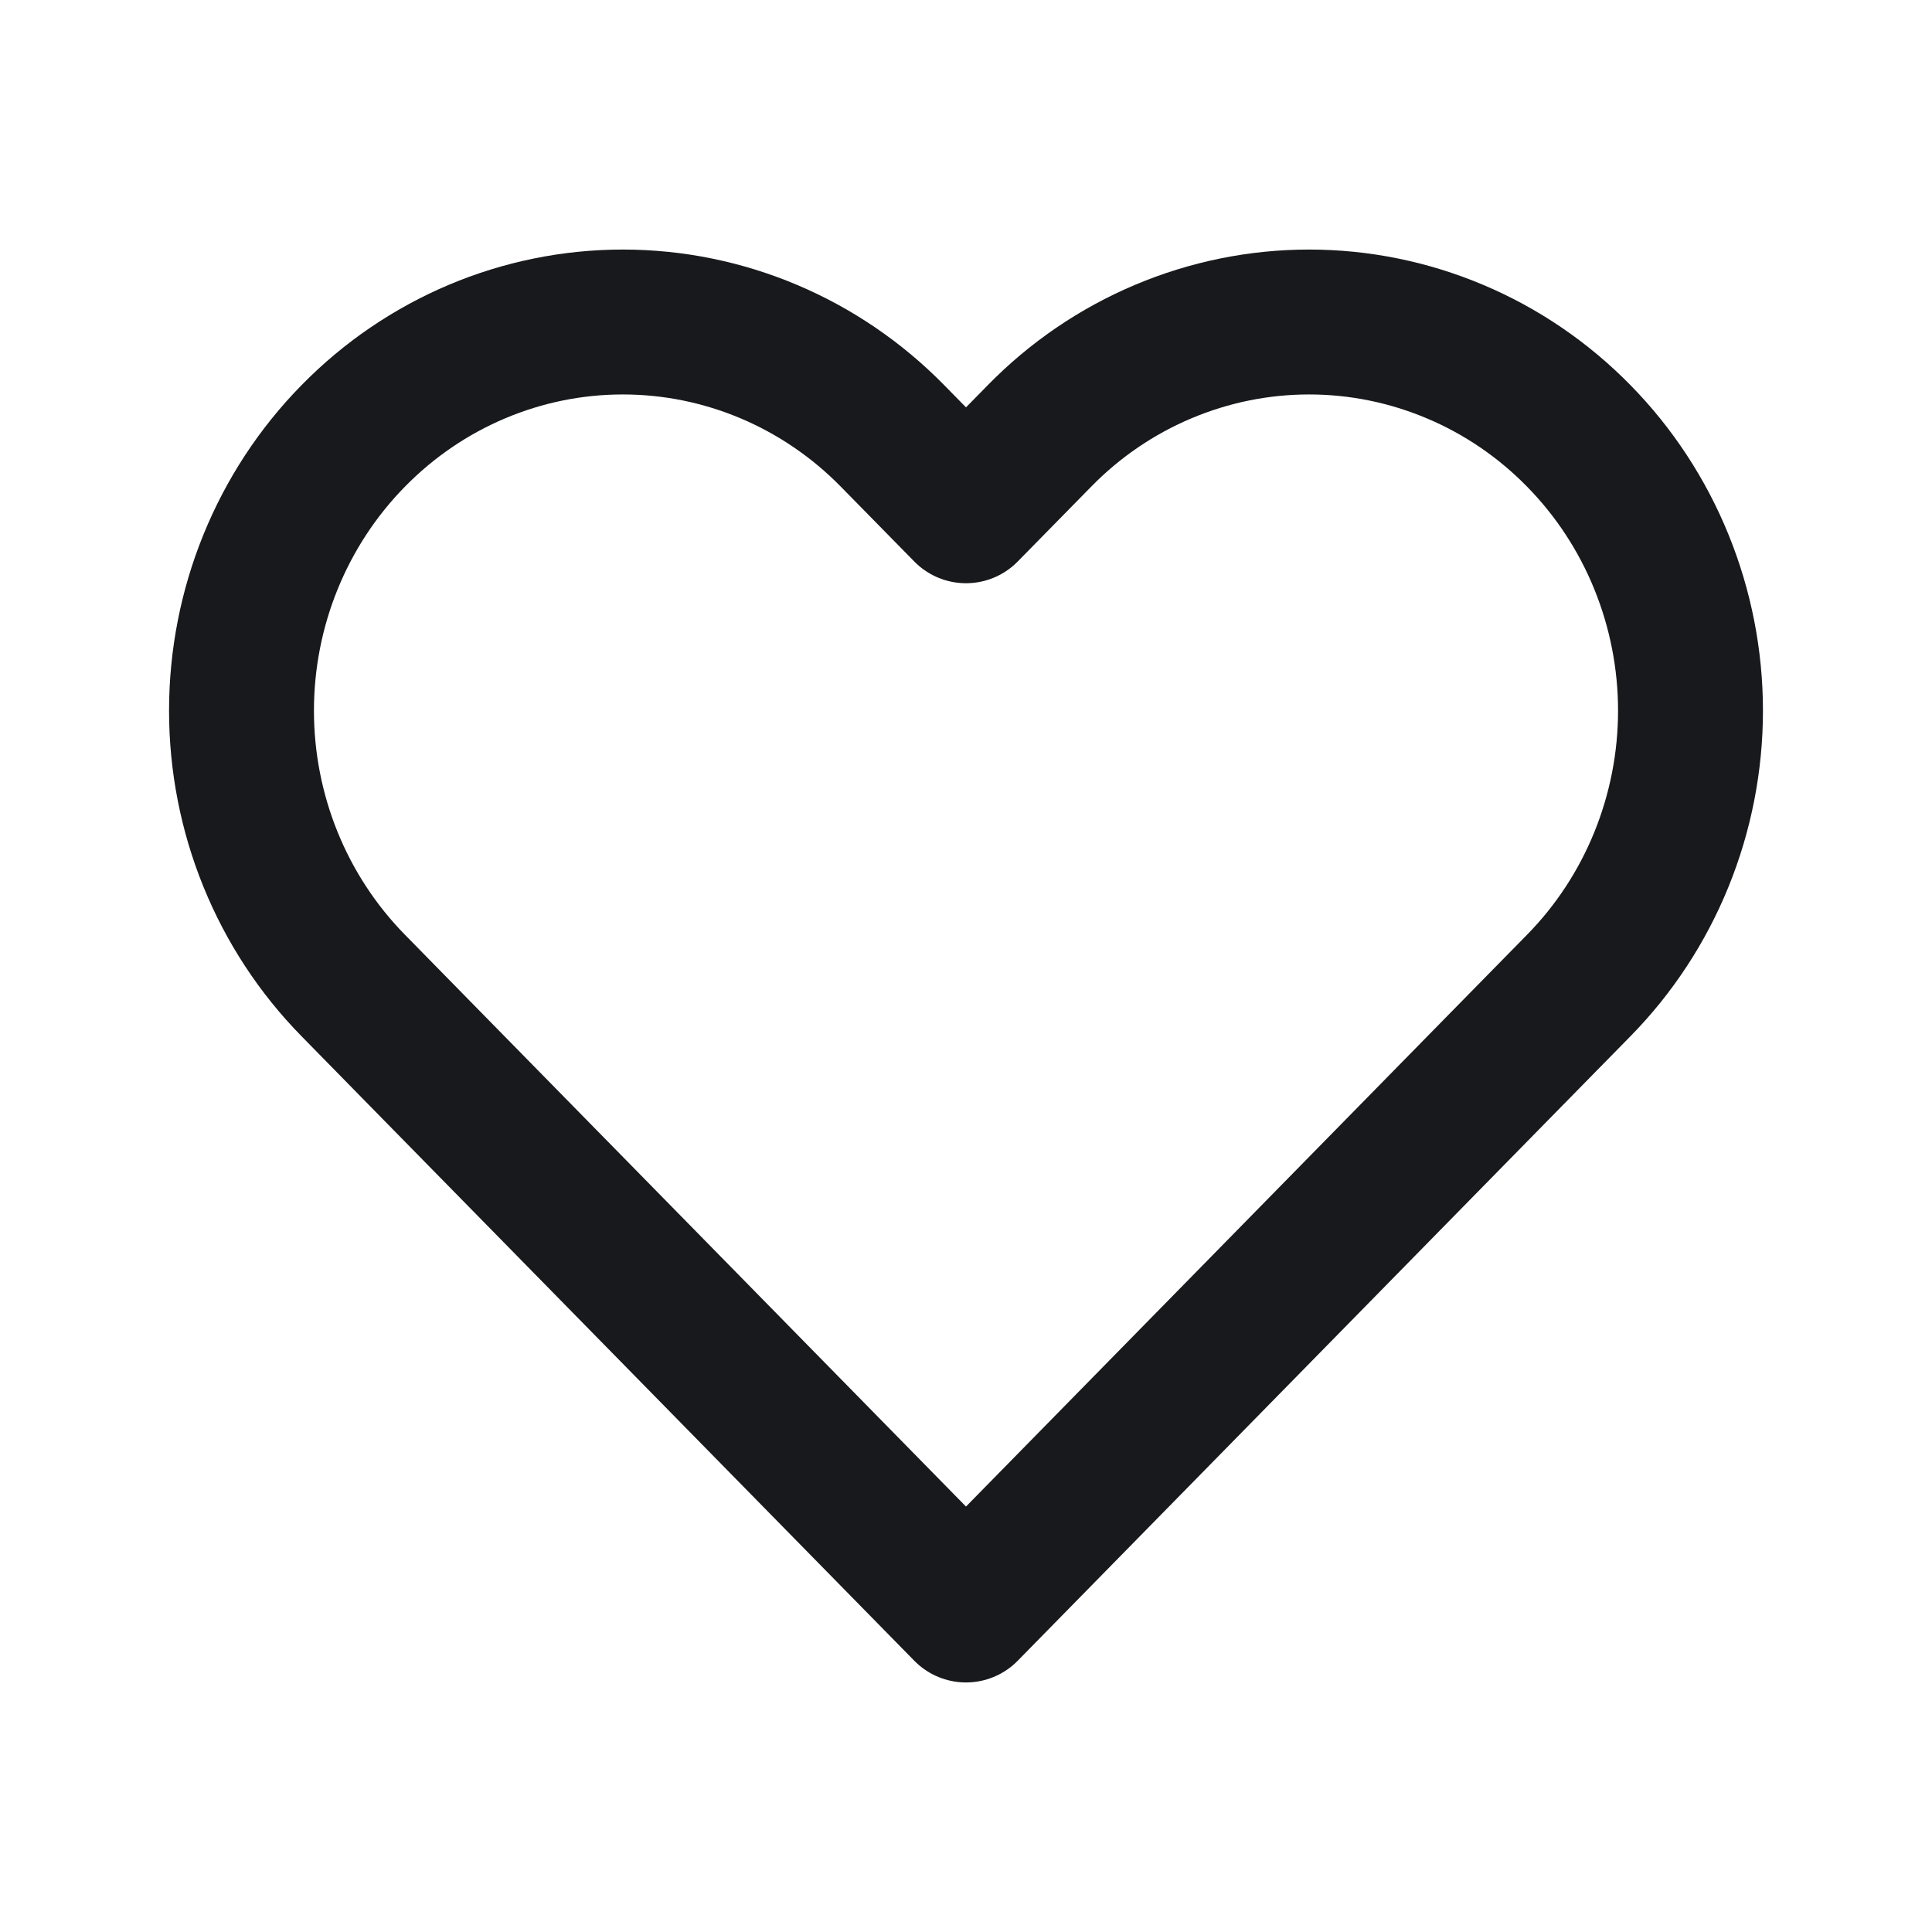
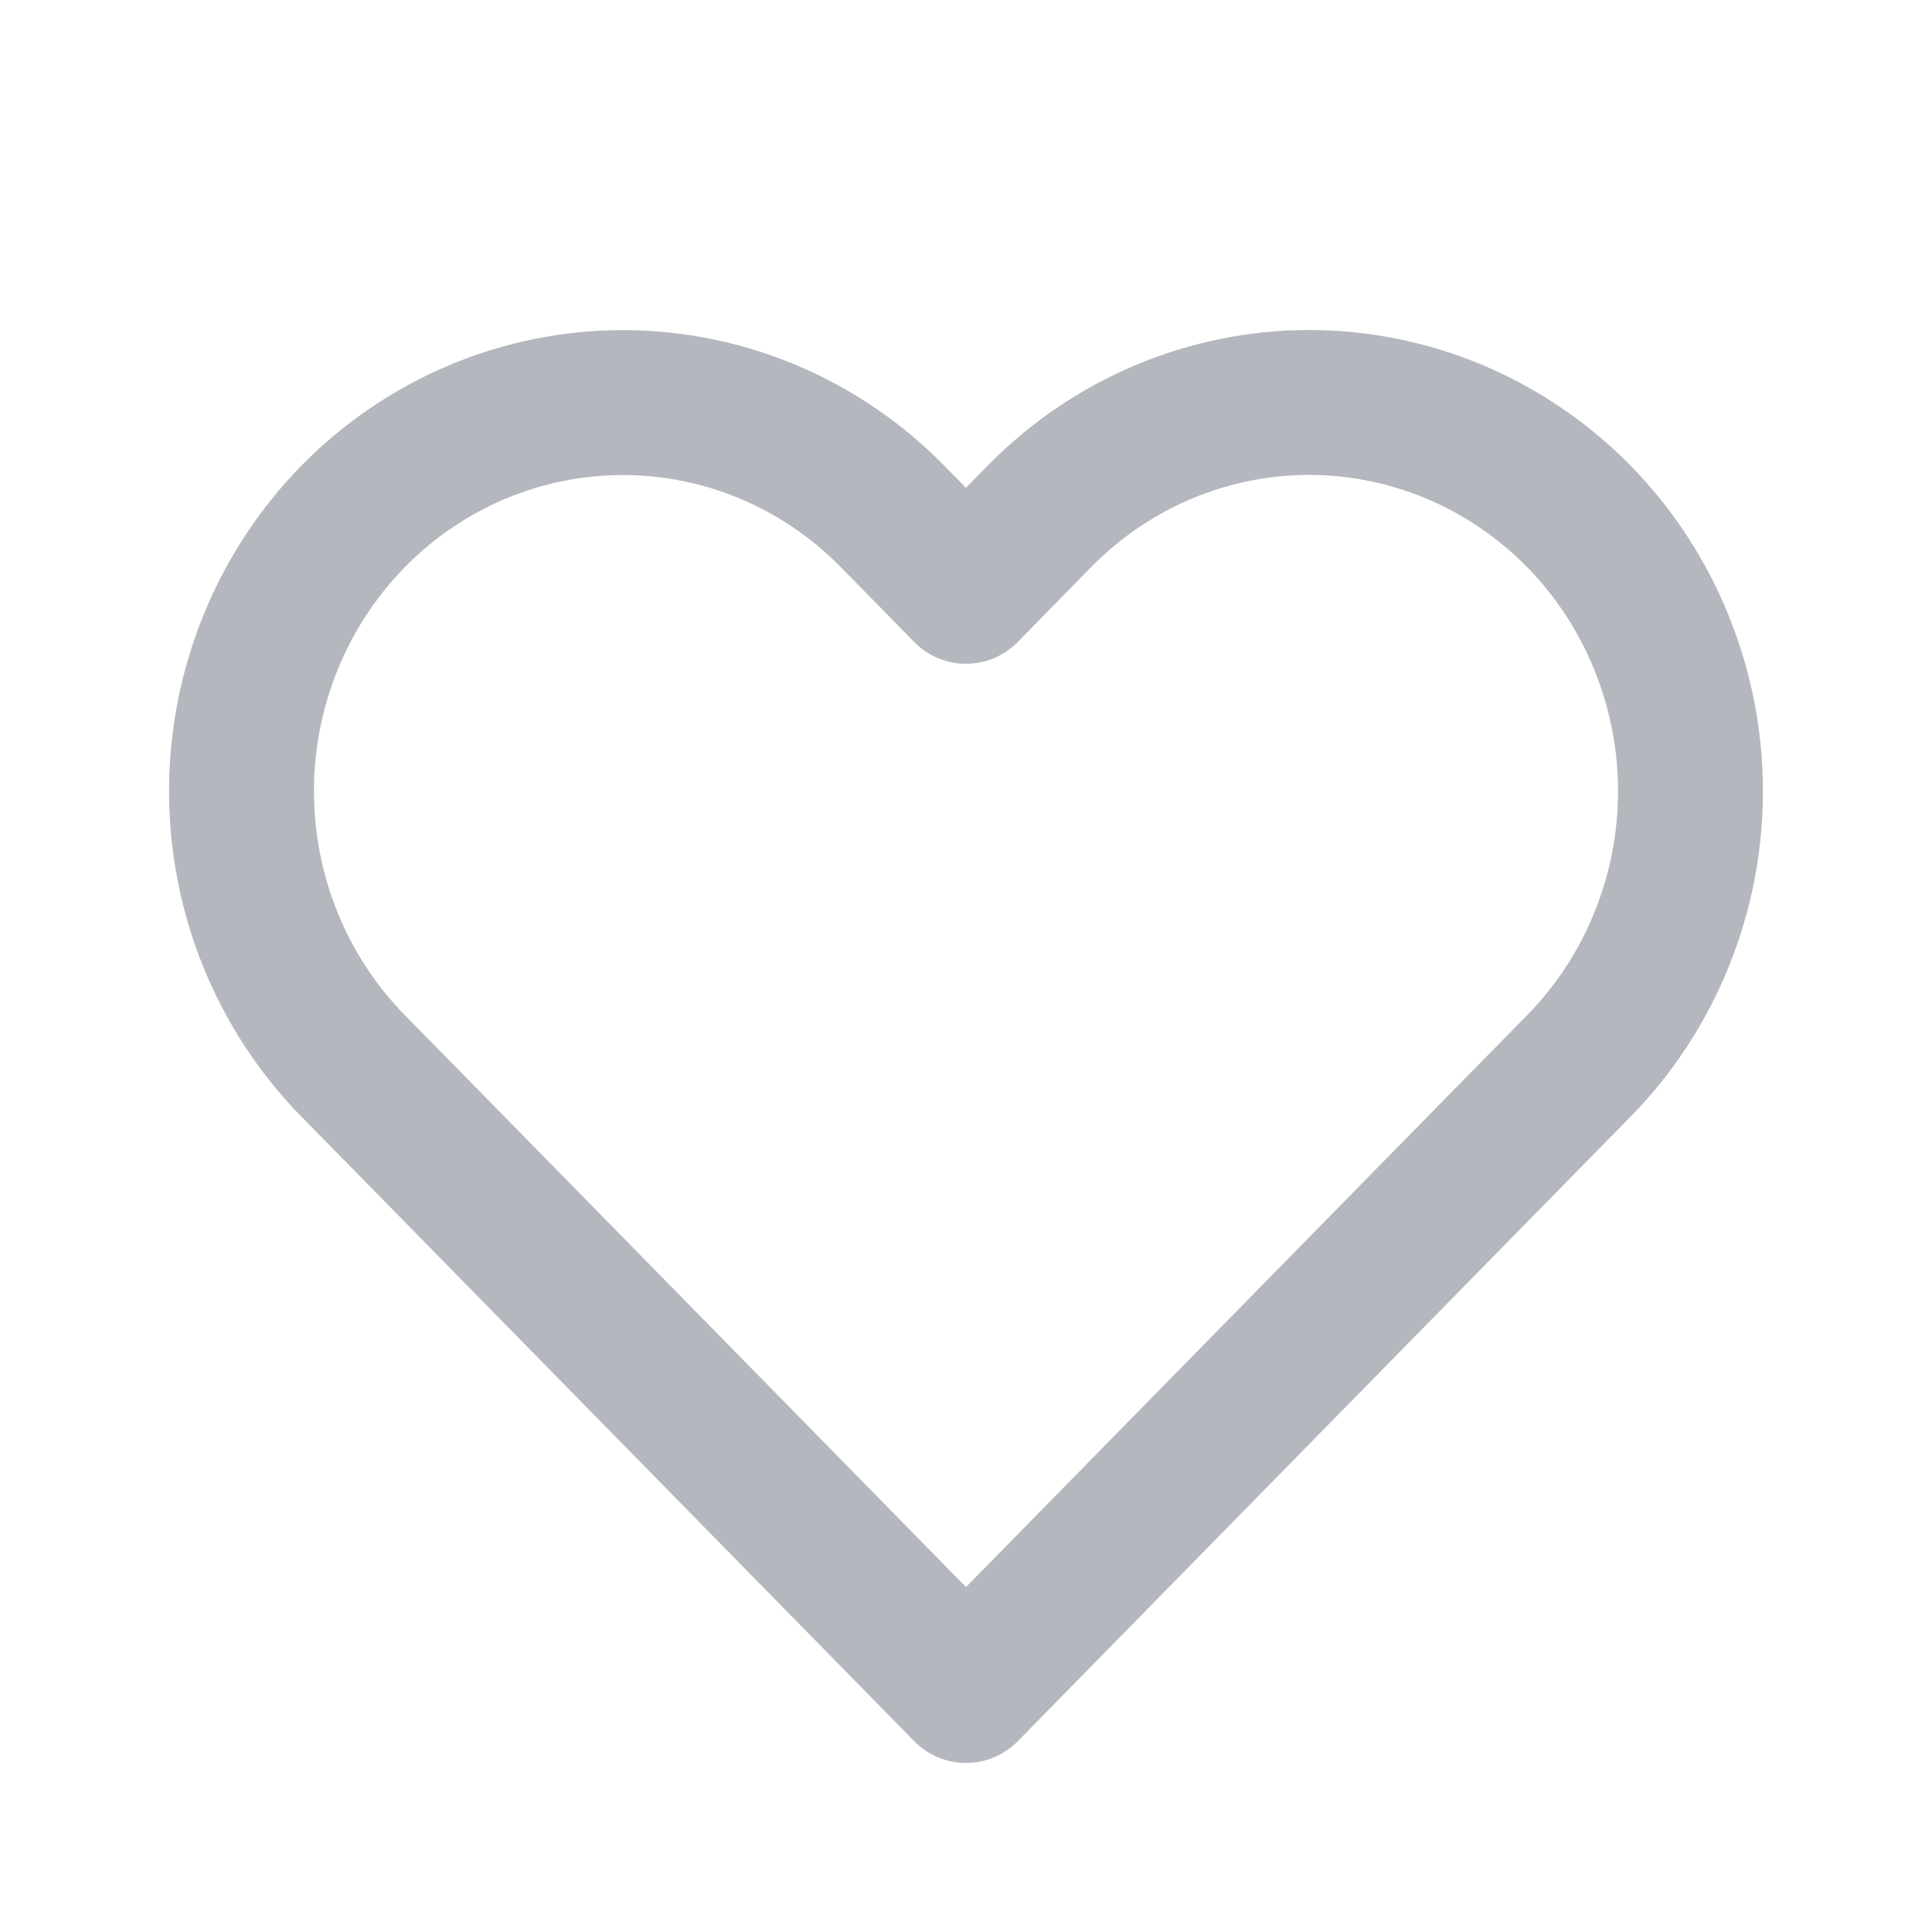
- <svg xmlns="http://www.w3.org/2000/svg" width="24" height="24" viewBox="0 0 24 24" fill="none">
-   <path d="M19.612 5.415C19.172 4.966 18.65 4.61 18.075 4.368C17.5 4.125 16.884 4 16.262 4C15.64 4 15.024 4.125 14.449 4.368C13.875 4.61 13.352 4.966 12.913 5.415L12 6.345L11.087 5.415C10.199 4.509 8.994 4 7.737 4C6.481 4 5.276 4.509 4.388 5.415C3.499 6.32 3 7.548 3 8.828C3 10.109 3.499 11.337 4.388 12.242L5.3 13.172L12 20L18.699 13.172L19.612 12.242C20.052 11.794 20.401 11.262 20.639 10.676C20.877 10.09 21 9.462 21 8.828C21 8.194 20.877 7.566 20.639 6.981C20.401 6.395 20.052 5.863 19.612 5.415Z" stroke="#18191C" style="stroke:#18191C;stroke:color(display-p3 0.094 0.098 0.11);stroke-opacity:1;" stroke-width="1.8" stroke-linecap="round" stroke-linejoin="round" />
+ <svg xmlns="http://www.w3.org/2000/svg" width="16" height="16" viewBox="0 0 16 16" fill="none">
+   <path d="M13.075 4.276C12.781 3.977 12.433 3.74 12.05 3.578C11.667 3.417 11.256 3.333 10.841 3.333C10.427 3.333 10.016 3.417 9.633 3.578C9.25 3.74 8.902 3.977 8.608 4.276L8 4.897L7.391 4.276C6.799 3.673 5.996 3.334 5.158 3.334C4.321 3.334 3.517 3.673 2.925 4.276C2.333 4.88 2 5.699 2 6.552C2 7.406 2.333 8.225 2.925 8.828L3.534 9.448L8 14L12.466 9.448L13.075 8.828C13.368 8.529 13.601 8.175 13.759 7.784C13.918 7.394 14 6.975 14 6.552C14 6.13 13.918 5.711 13.759 5.321C13.601 4.93 13.368 4.575 13.075 4.276Z" stroke="#B4B7BE" style="stroke:#B4B7BE;stroke:color(display-p3 0.706 0.718 0.745);stroke-opacity:1;" stroke-width="1.2" stroke-linecap="round" stroke-linejoin="round" />
</svg>
